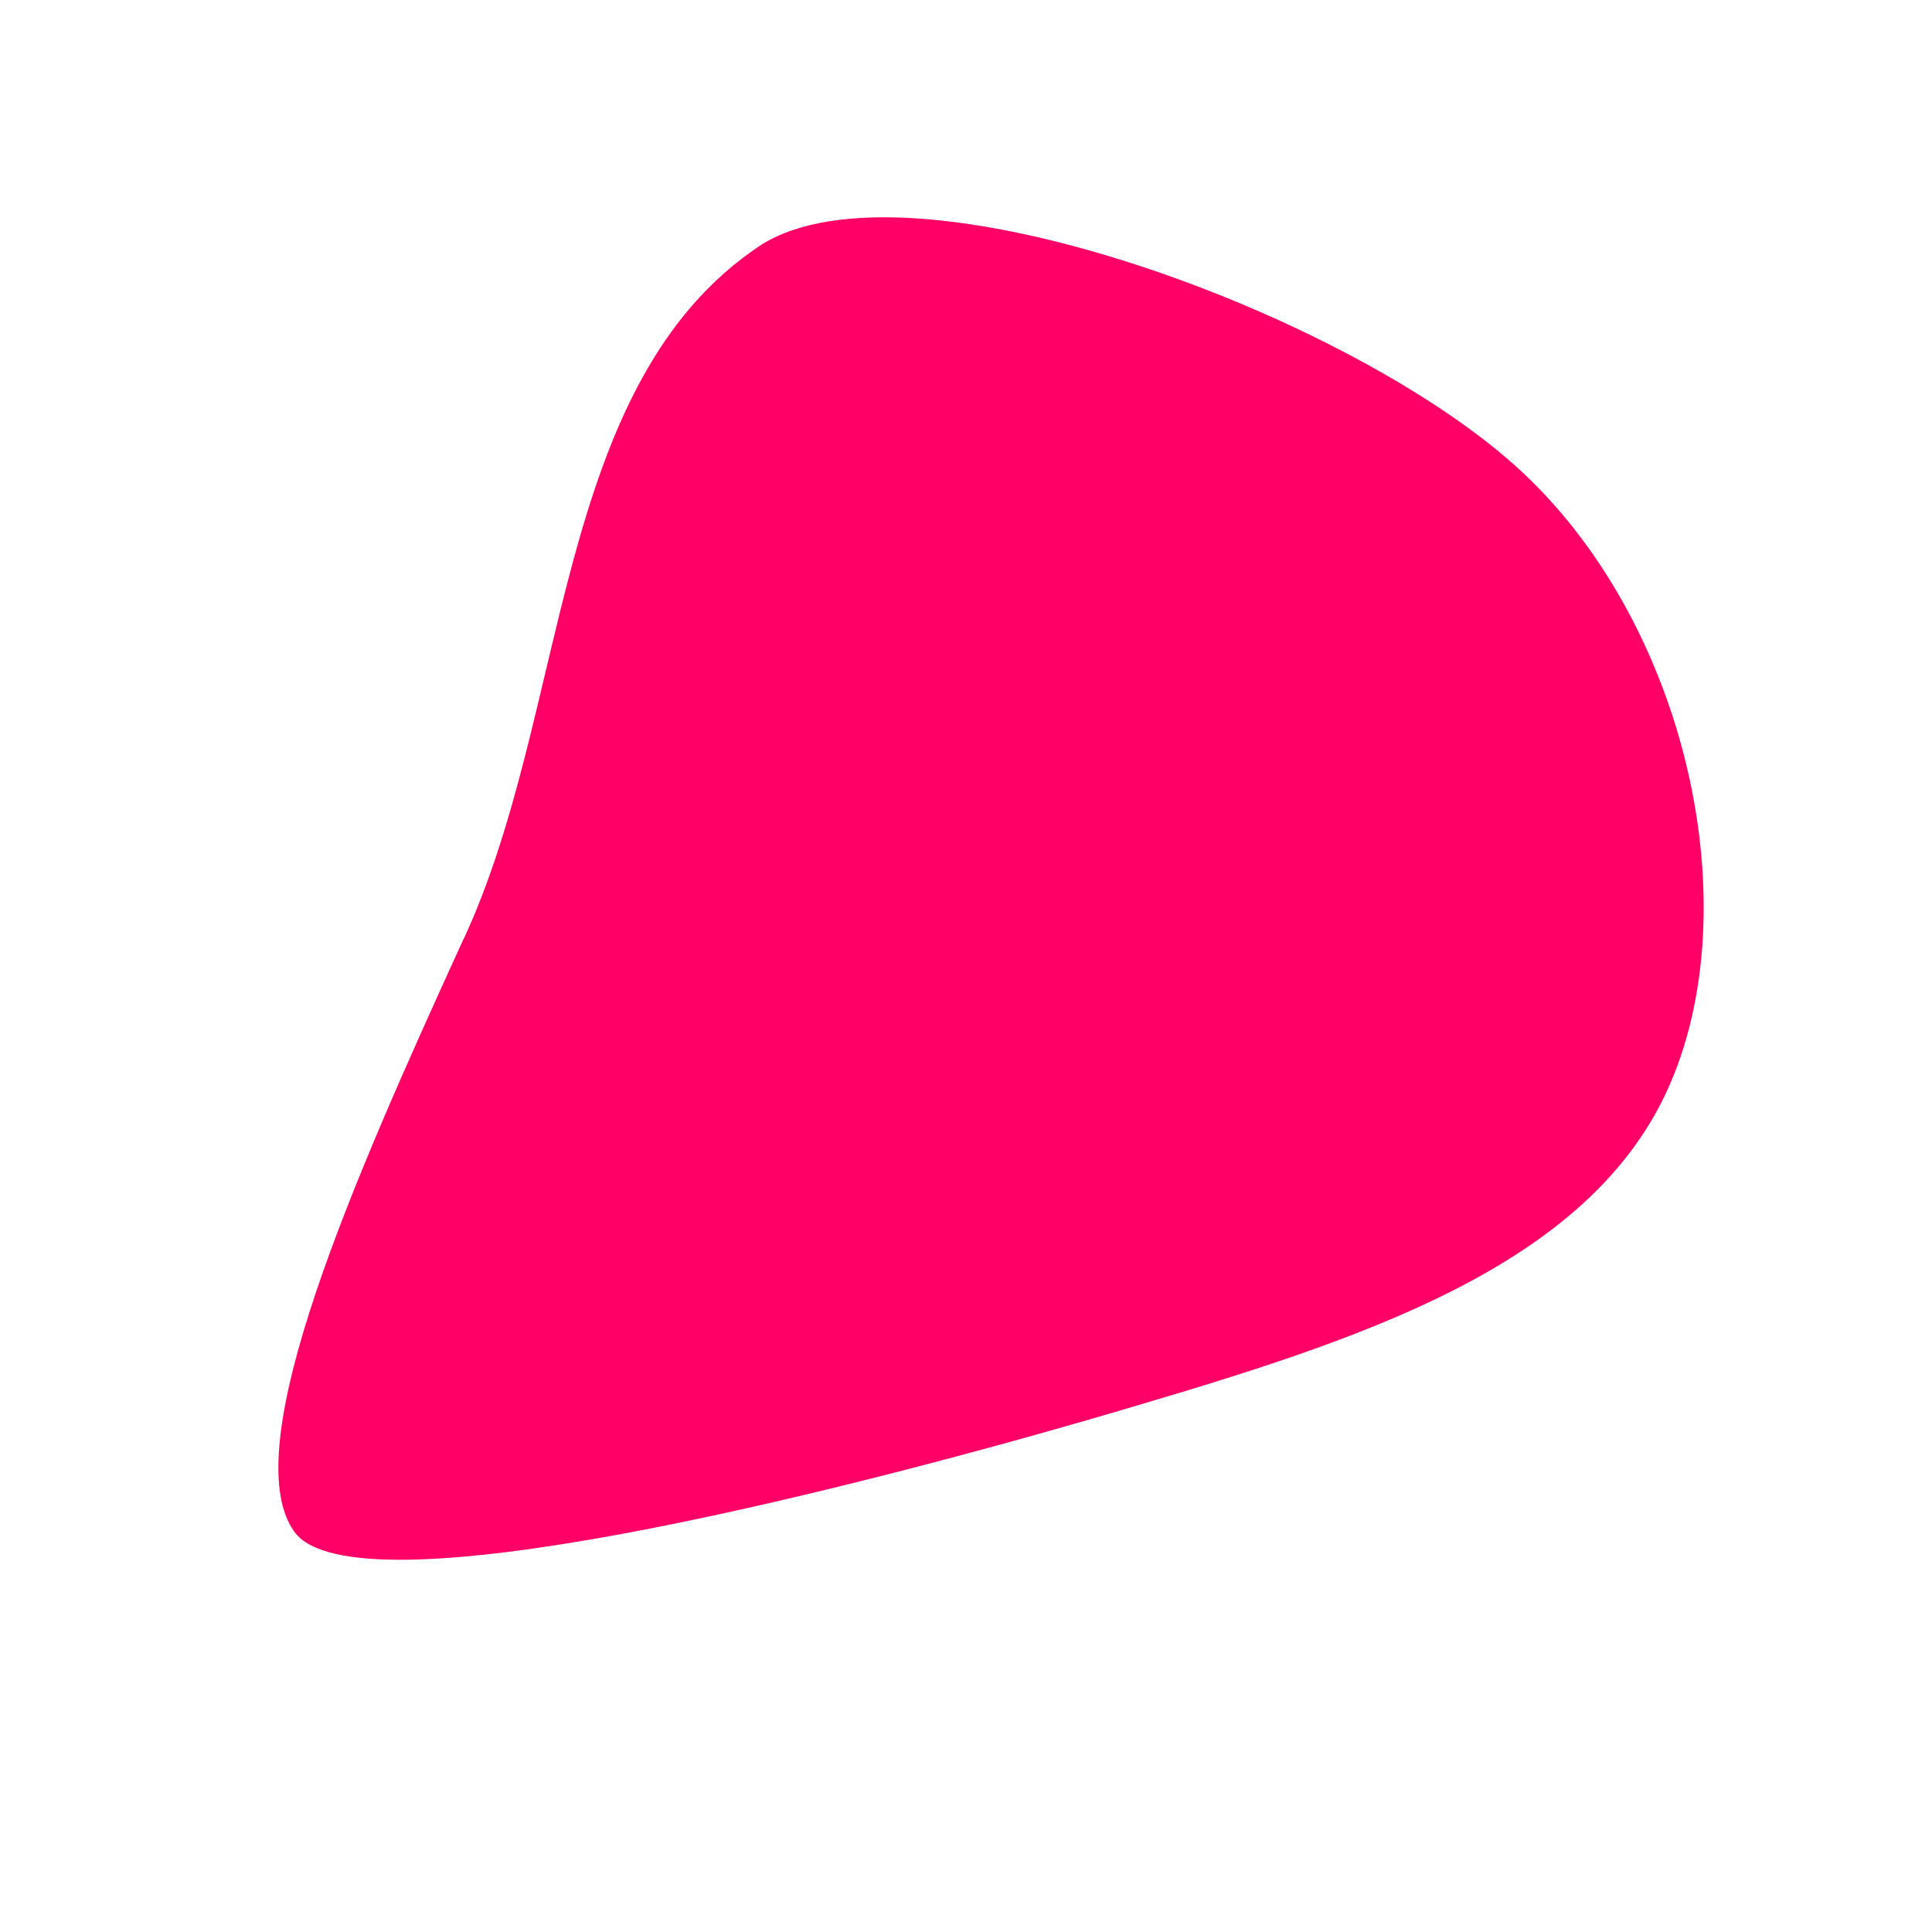
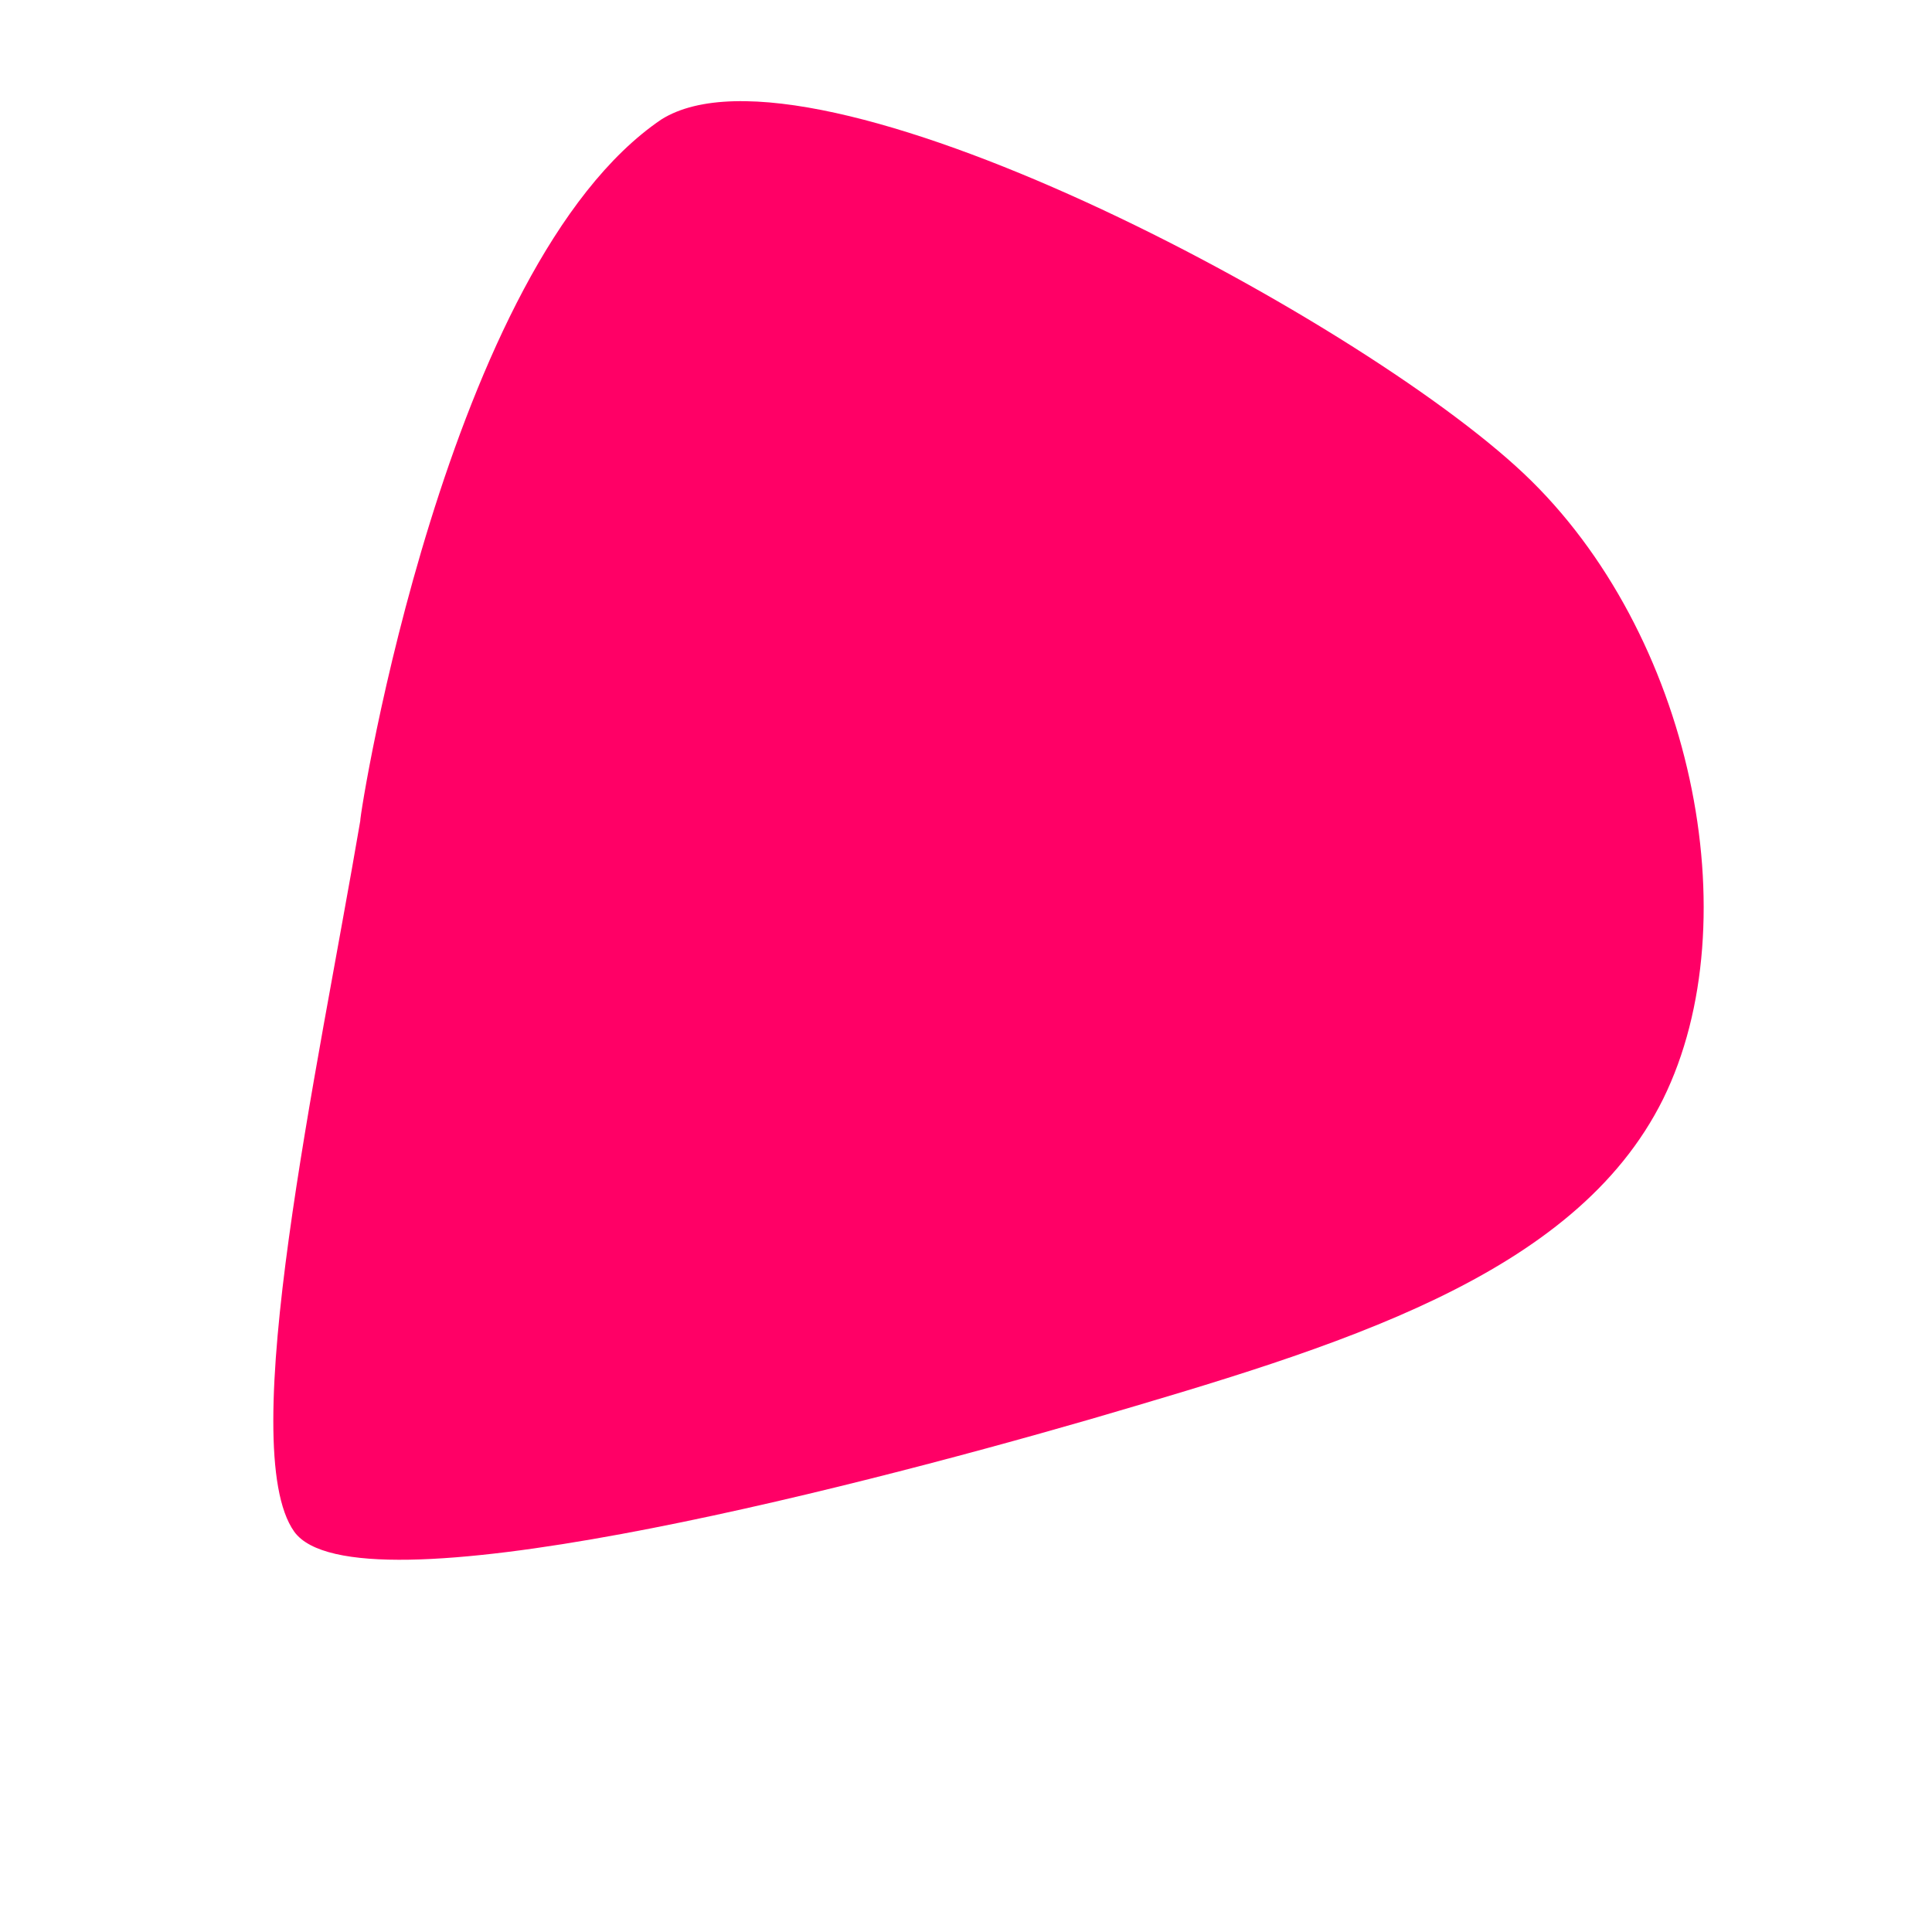
- <svg xmlns="http://www.w3.org/2000/svg" id="svg4" version="1.1" viewBox="0 0 200 200">
+ <svg xmlns="http://www.w3.org/2000/svg" viewBox="0 0 200 200" version="1.1" id="svg4">
  <defs id="defs8" />
-   <path style="fill:#ff0066;fill-opacity:1" id="path2" d="m 157.75,49.031 c 17.41,16.439 23.532,46.26 14.404,64.761 -9.153,18.404 -33.626,25.612 -59.358,33.147 -25.757,7.438 -76.039,20.315 -82.335,11.623 -6.2,-8.718 6.368,-36.885 17.183,-60.61 11.451,-23.796 9.289,-58.195 31.166,-72.614 15.45,-9.712 61.53,7.255 78.941,23.694 z" fill="#e2ab44" />
+   <path fill="#e2ab44" d="m 157.75,49.031 c 17.41,16.439 23.532,46.26 14.404,64.761 -9.153,18.404 -33.626,25.612 -59.358,33.147 -25.757,7.438 -76.039,20.315 -82.335,11.623 -6.2,-8.718 2.429,-47.73 6.832,-73.58 -0.071,-0.753 8.972,-57.561 31.166,-72.614 15.45,-9.712 71.881,20.224 89.292,36.664 z" id="path2" style="fill:#ff0066;fill-opacity:1" />
</svg>
